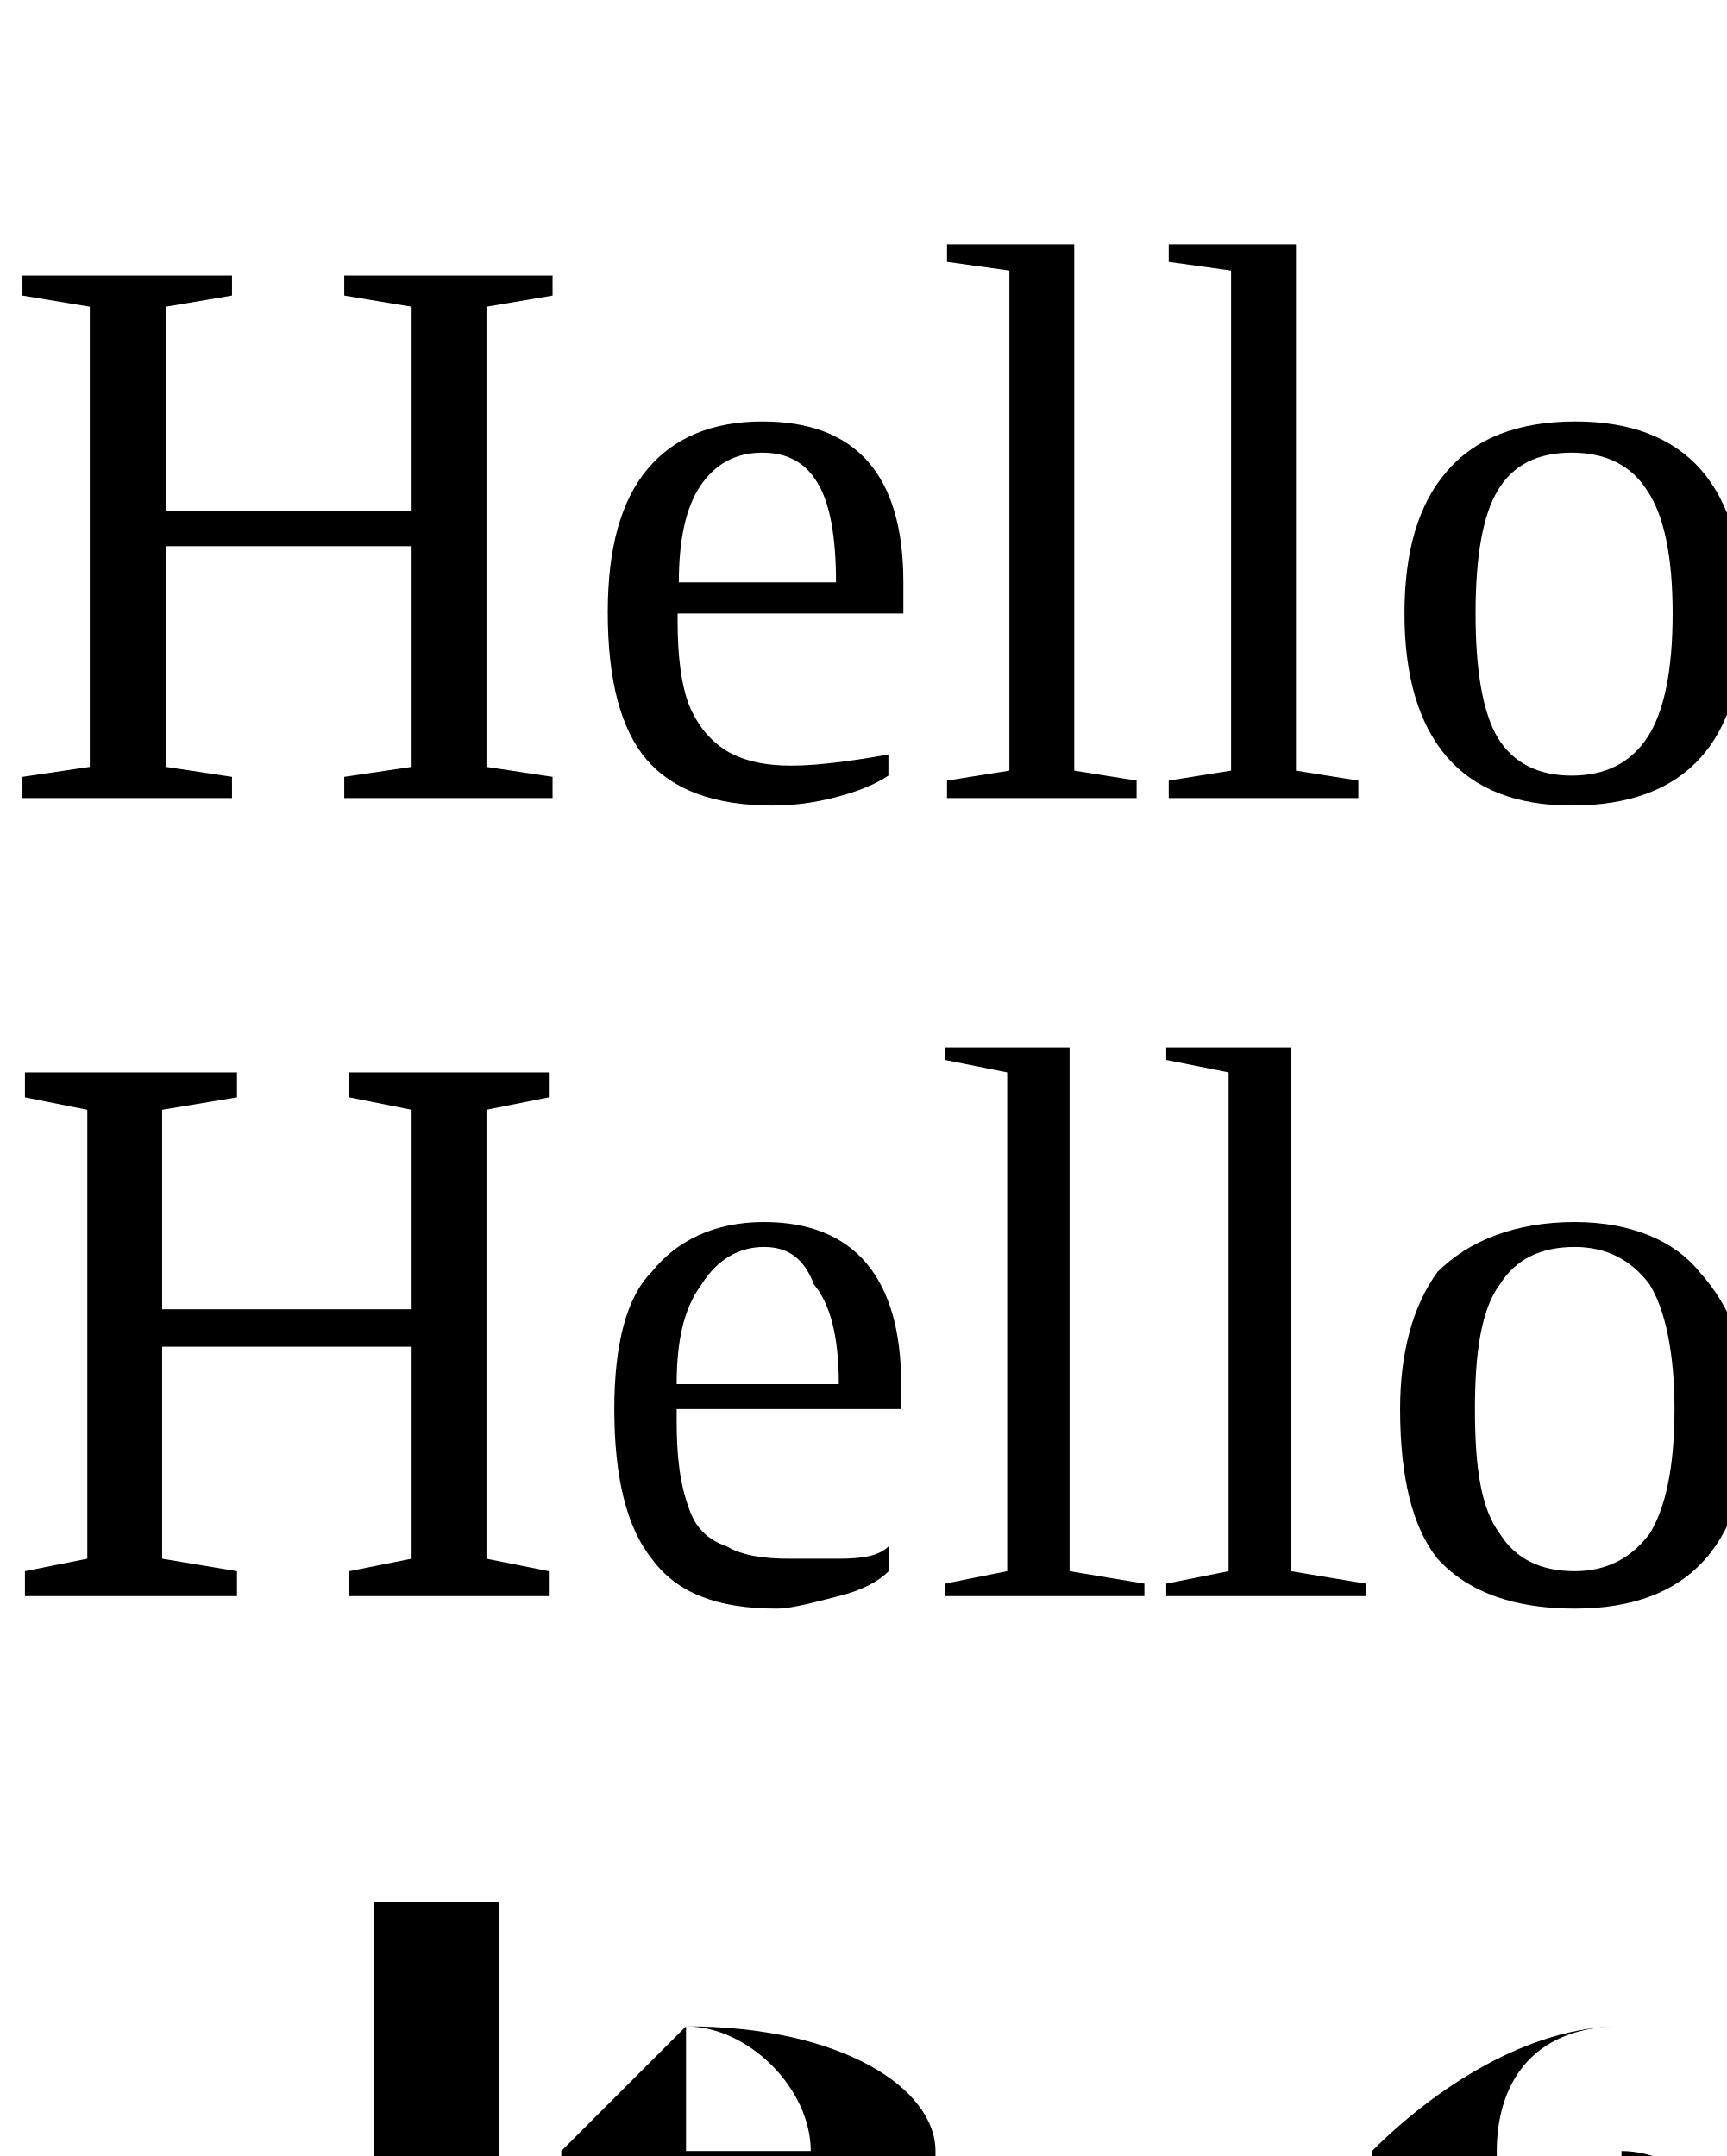
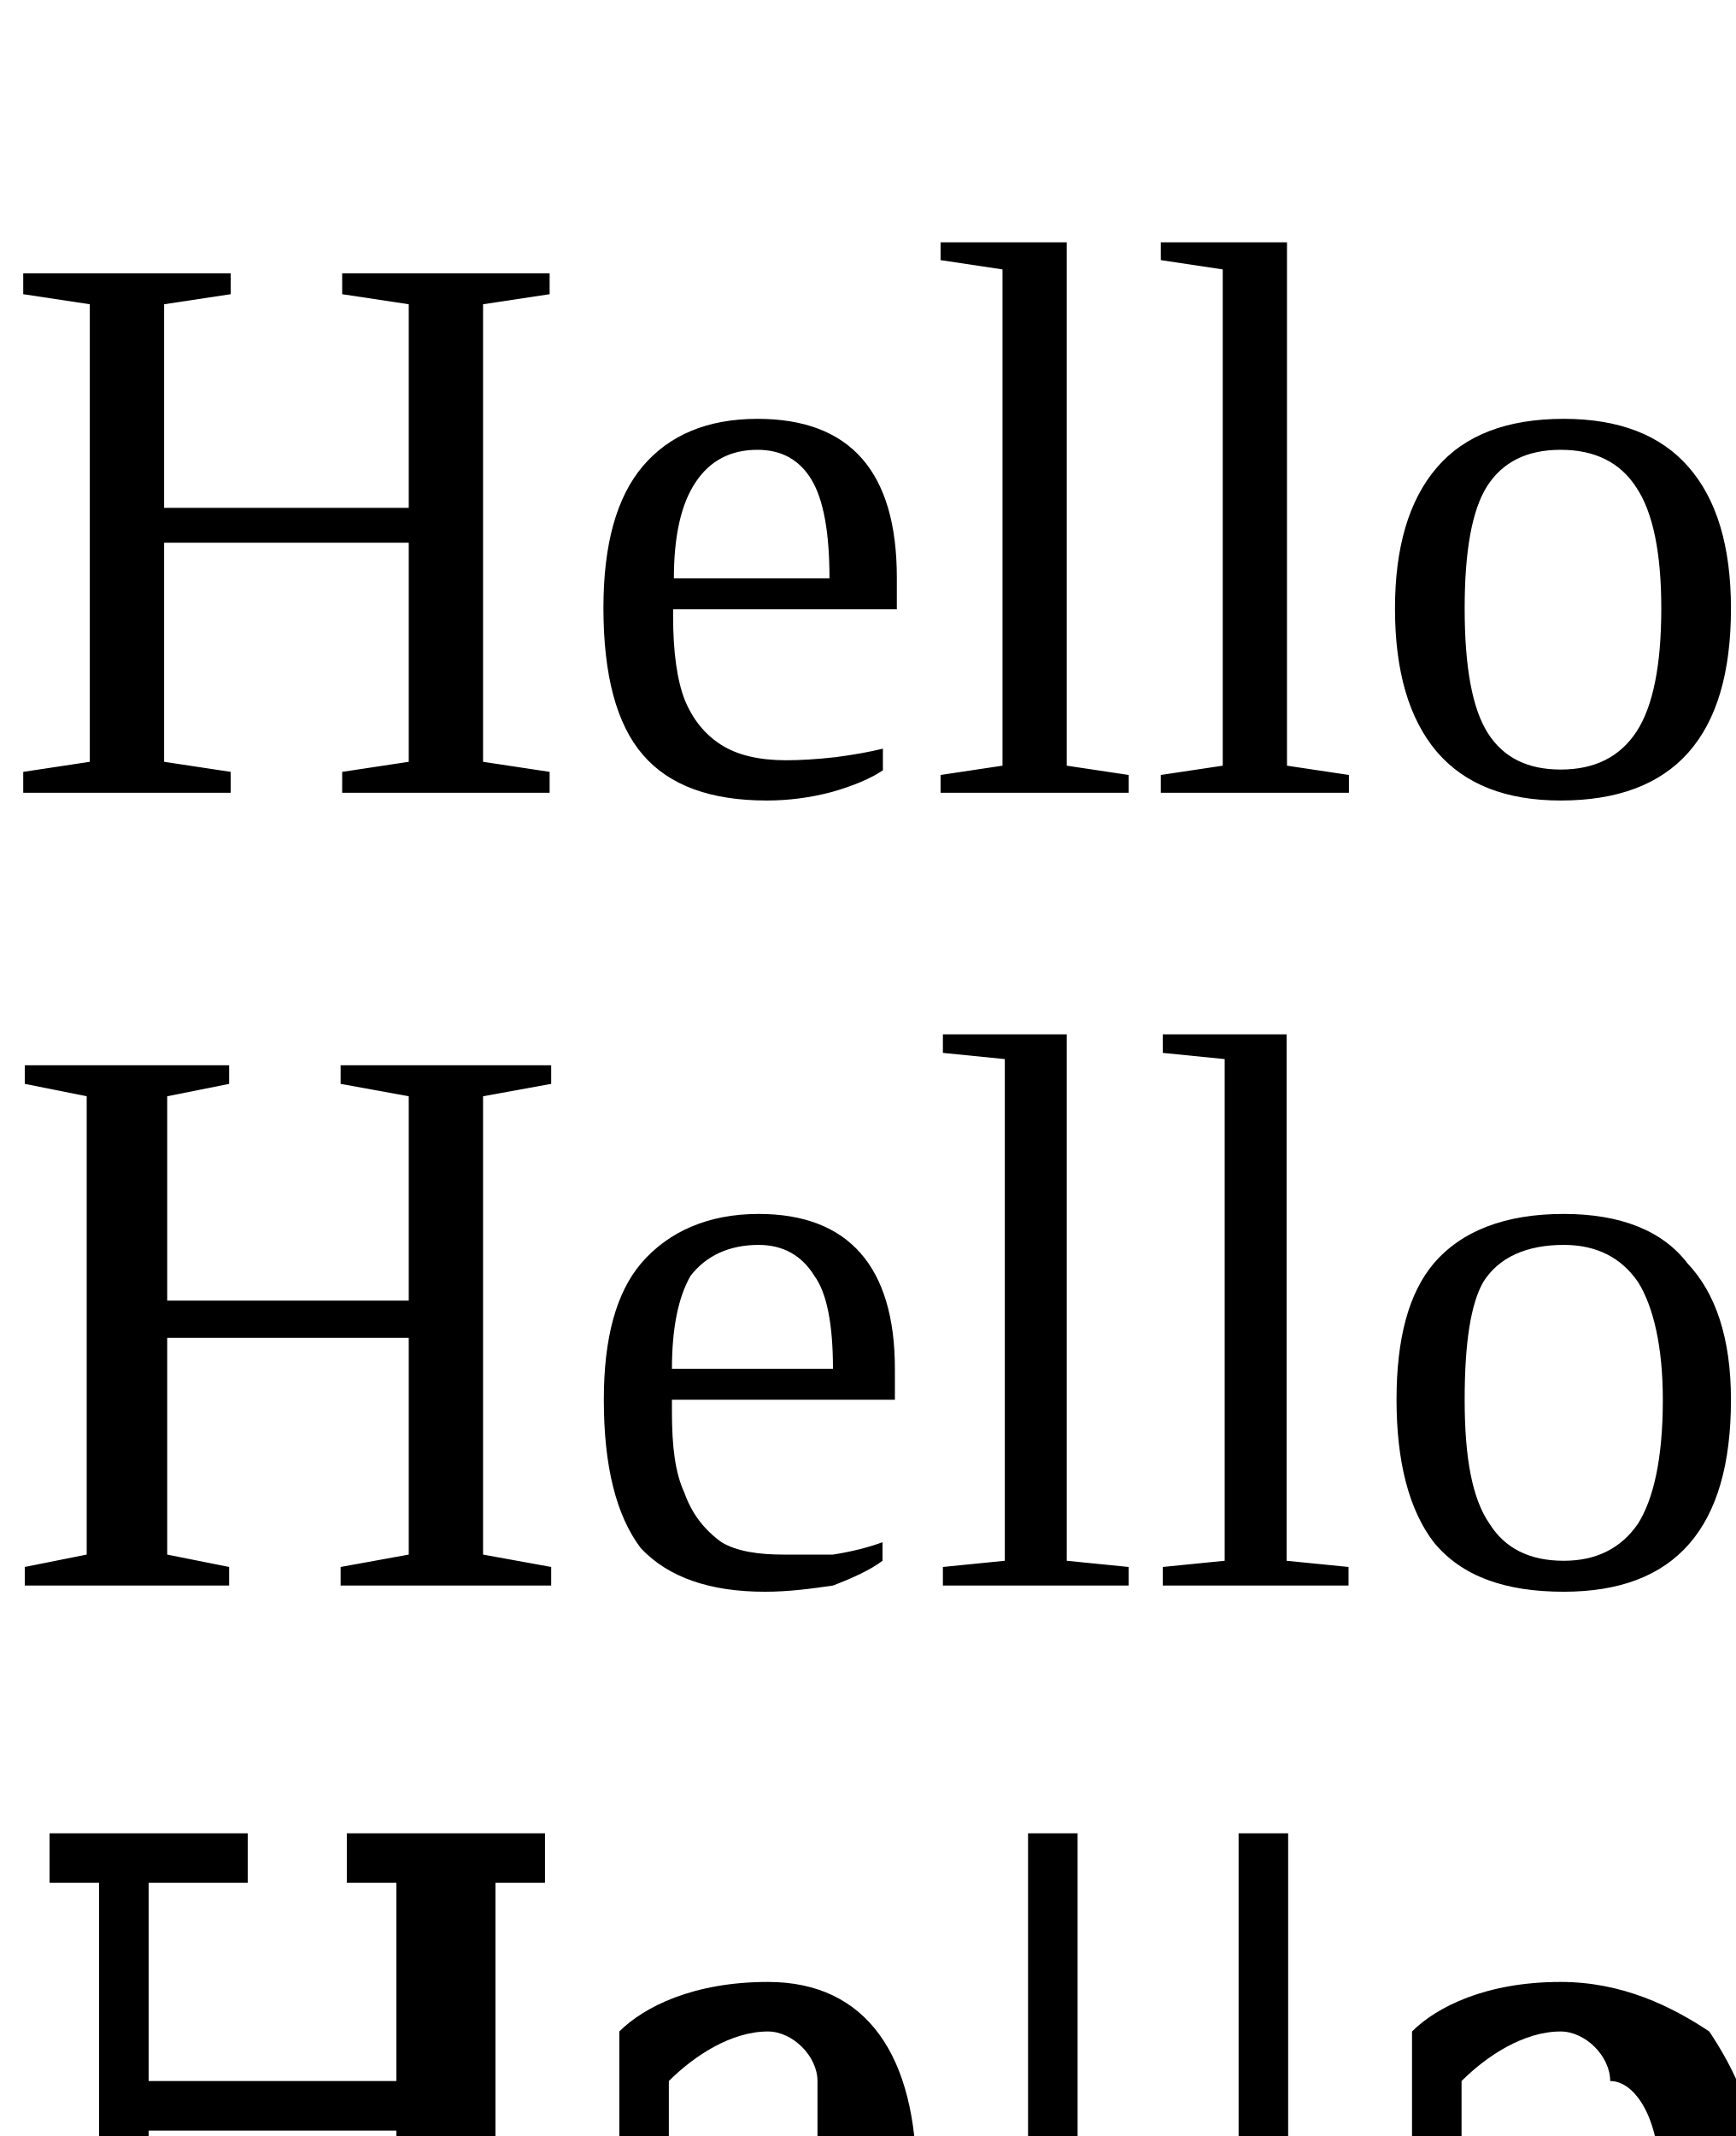
<svg xmlns="http://www.w3.org/2000/svg" version="1.1">
-   <g transform="scale(10)">
-     <text x="0" y="10" font-size="10">Hello</text>
+   <g transform="scale(8)">
+     <text x="0" y="16" font-size="16">Hello</text>
  </g>
-   <g transform="scale(100)">
-     <text x="0" y="2" font-size="1">Hello</text>
+   <g transform="scale(64)">
+     <text x="0" y="4" font-size="2">Hello</text>
  </g>
-   <g transform="scale(1000)">
-     <text x="0" y="0.3" font-size="0.1">Hello</text>
+   <g transform="scale(512)">
+     <text x="0" y="0.75" font-size="0.25">Hello</text>
  </g>
</svg>
